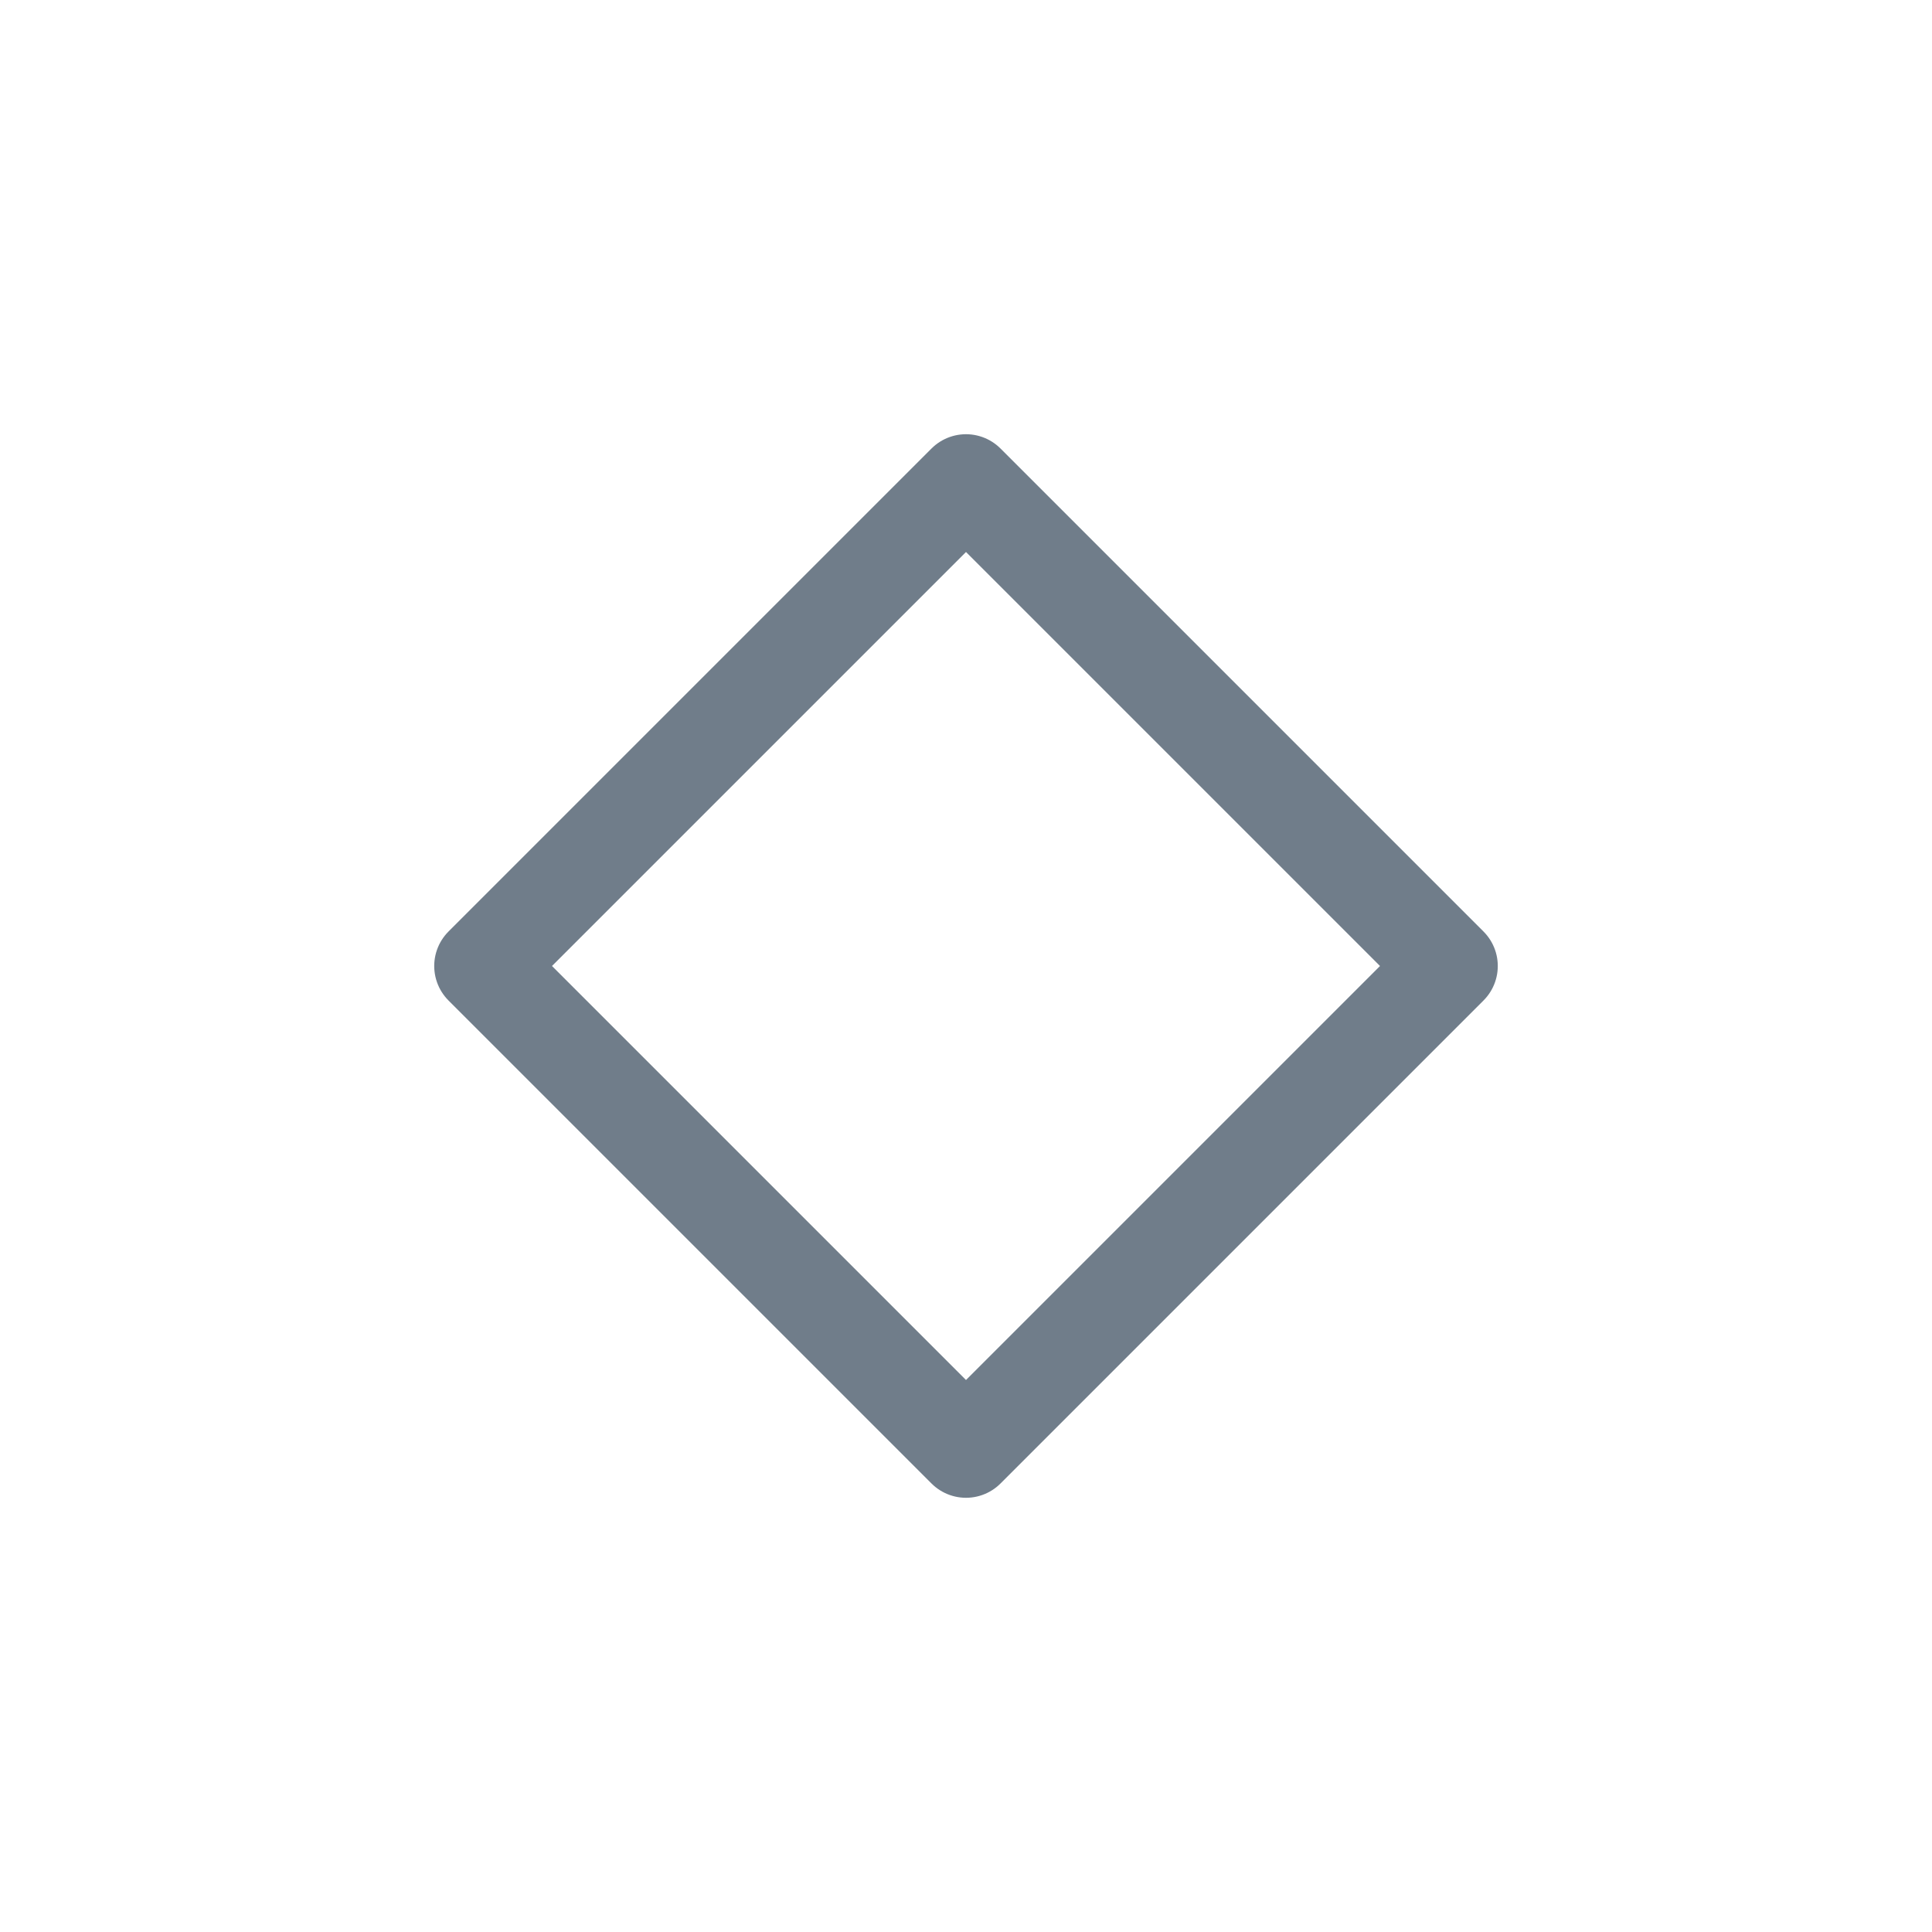
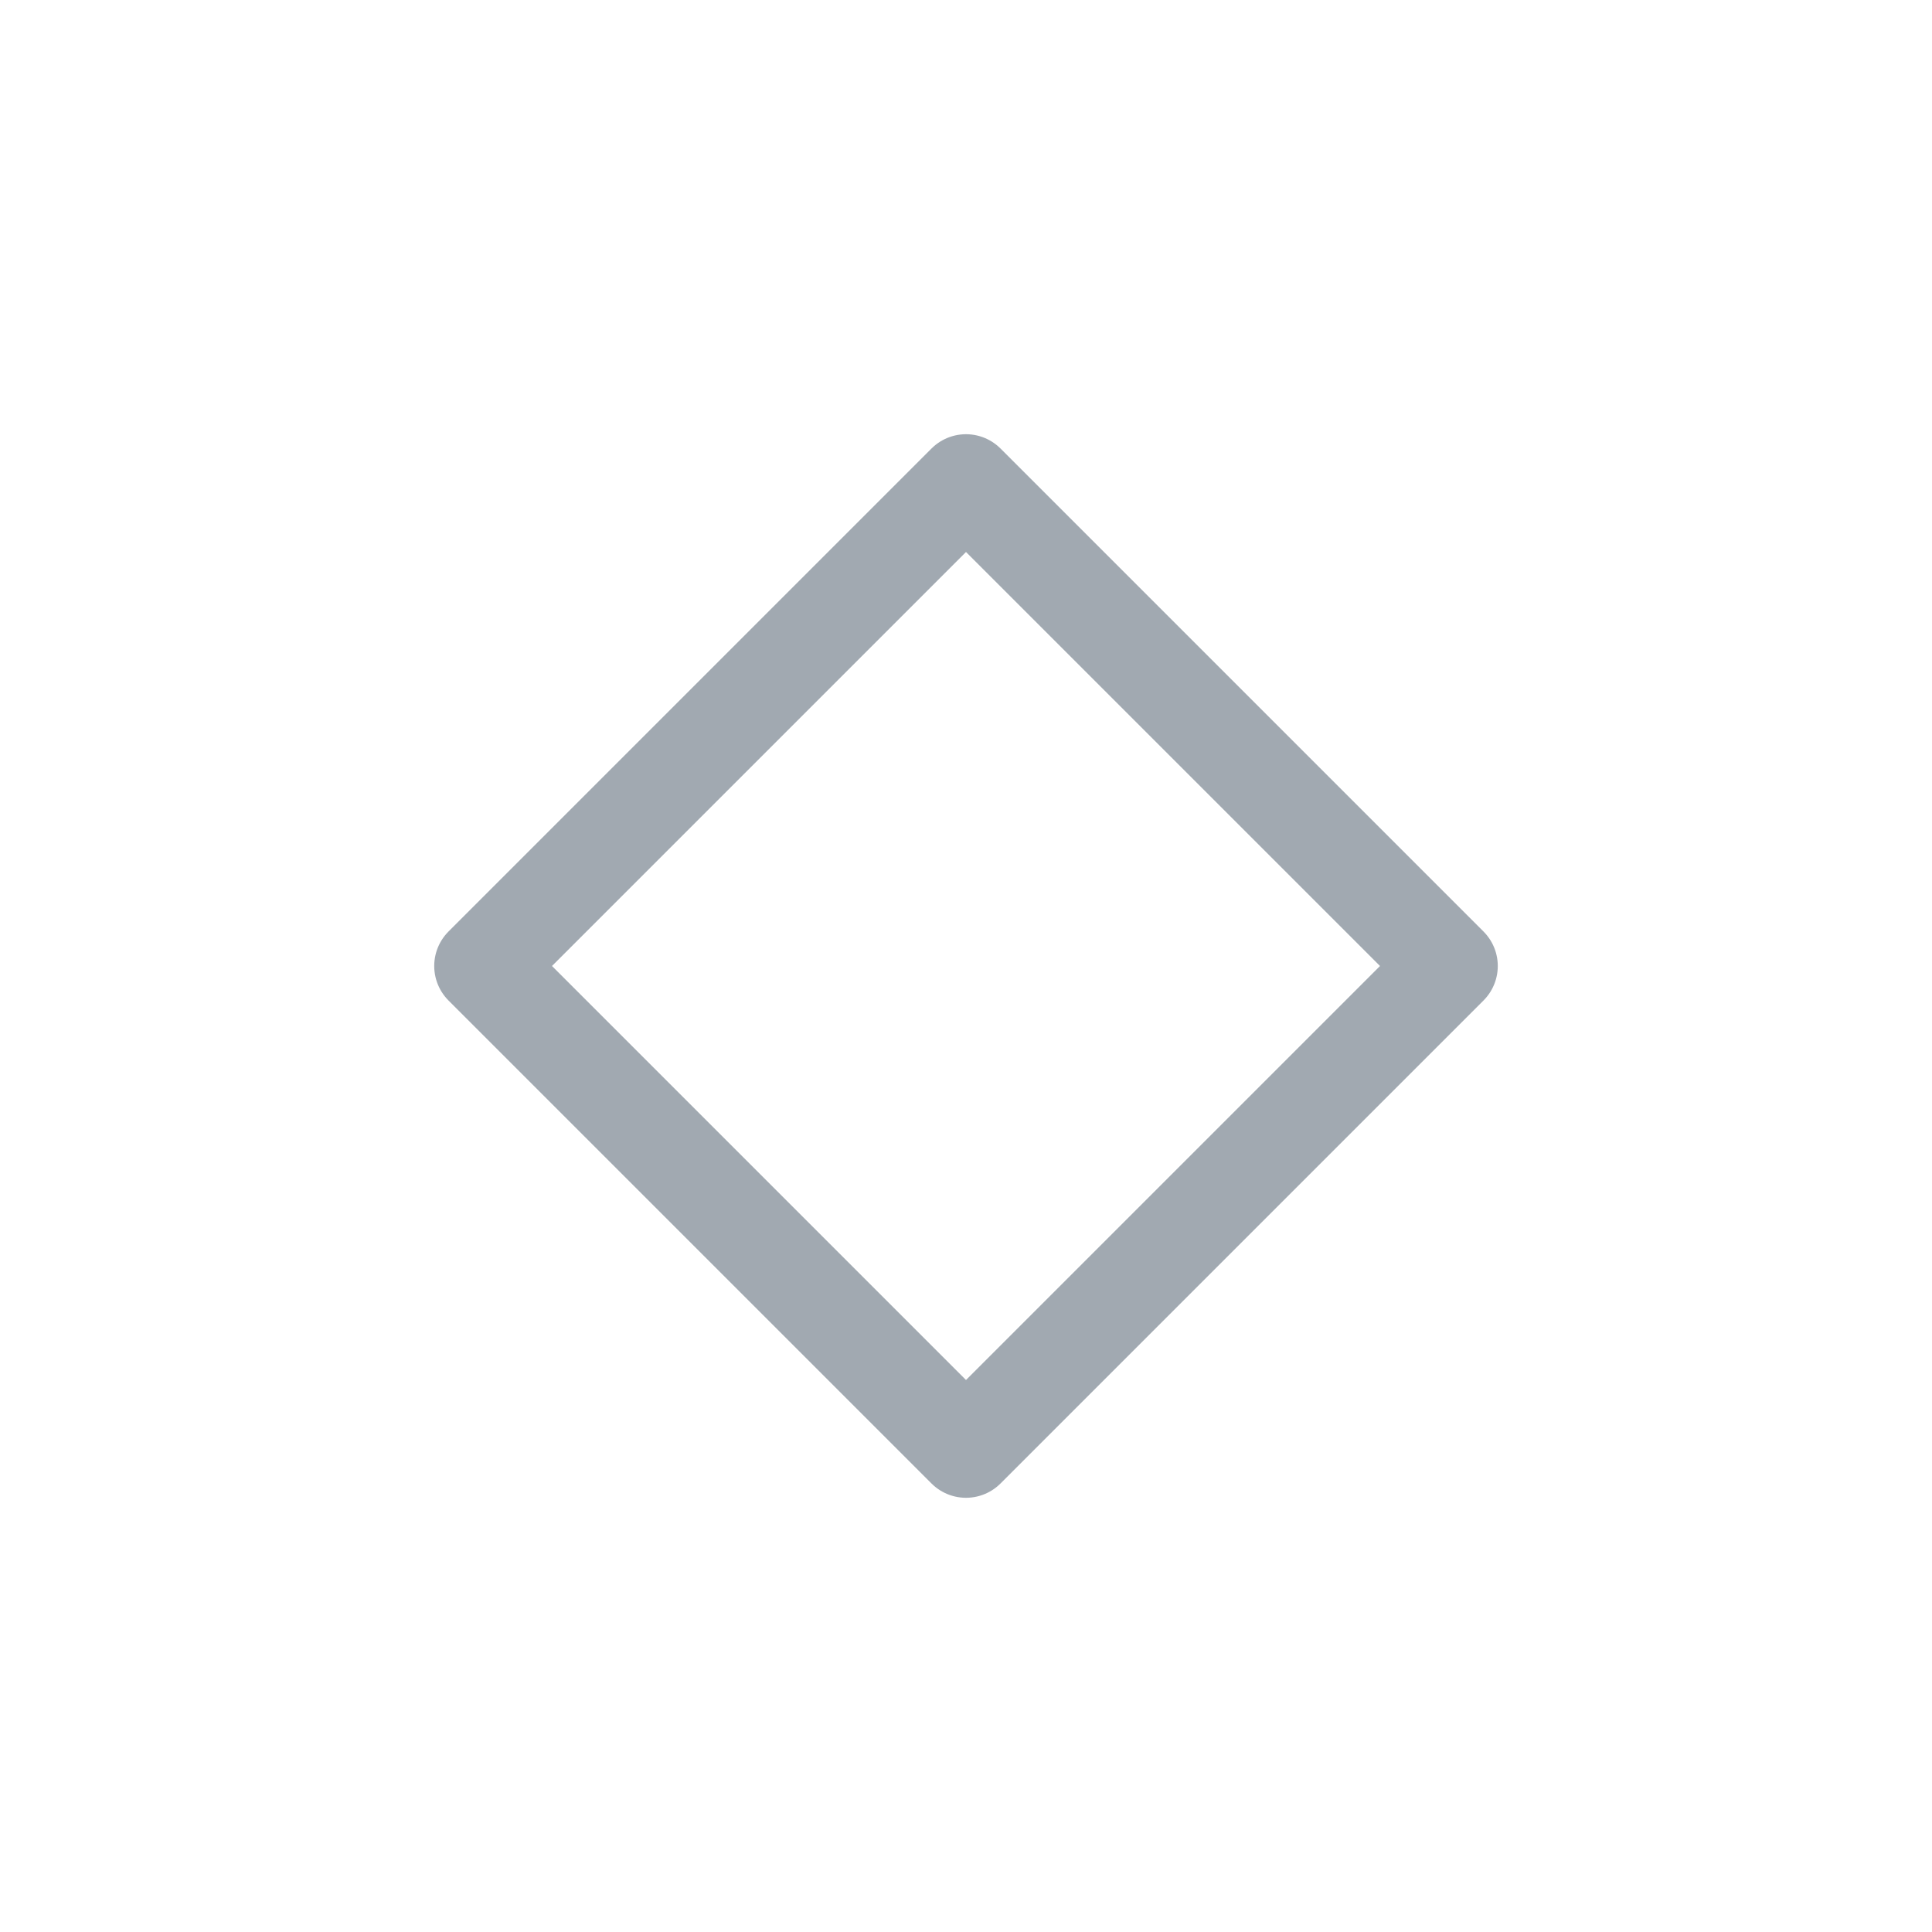
<svg xmlns="http://www.w3.org/2000/svg" viewBox="0 0 50 50" version="1.2" baseProfile="tiny">
  <defs>
</defs>
  <g fill="none" stroke="black" stroke-width="1" fill-rule="evenodd" stroke-linecap="square" stroke-linejoin="bevel">
-     <g fill="none" stroke="#000000" stroke-opacity="1" stroke-width="1" stroke-linecap="square" stroke-linejoin="bevel" transform="matrix(1,0,0,1,0,0)" font-family="Cantarell" font-size="10" font-weight="400" font-style="normal">
+     <g fill="none" stroke="#000000" stroke-opacity="1" stroke-width="1" stroke-linecap="square" stroke-linejoin="bevel" transform="matrix(1,0,0,1,0,0)" font-family="Noto Sans" font-size="10" font-weight="400" font-style="normal">
</g>
-     <g fill="none" stroke="#707d8a" stroke-opacity="1" stroke-width="1.01" stroke-linecap="round" stroke-linejoin="round" transform="matrix(2.5,0,0,2.5,2.5,2.5)" font-family="Cantarell" font-size="10" font-weight="400" font-style="normal">
+     <g fill="none" stroke="#a1a9b1" stroke-opacity="1" stroke-width="1.01" stroke-linecap="round" stroke-linejoin="round" transform="matrix(2.5,0,0,2.5,2.5,2.5)" font-family="Noto Sans" font-size="10" font-weight="400" font-style="normal">
      <polygon fill-rule="evenodd" vector-effect="none" points="4,9 9,4 14,9 9,14 " />
    </g>
-     <g fill="none" stroke="#000000" stroke-opacity="1" stroke-width="1" stroke-linecap="square" stroke-linejoin="bevel" transform="matrix(1,0,0,1,0,0)" font-family="Cantarell" font-size="10" font-weight="400" font-style="normal">
+     <g fill="none" stroke="#000000" stroke-opacity="1" stroke-width="1" stroke-linecap="square" stroke-linejoin="bevel" transform="matrix(1,0,0,1,0,0)" font-family="Noto Sans" font-size="10" font-weight="400" font-style="normal">
</g>
  </g>
</svg>
